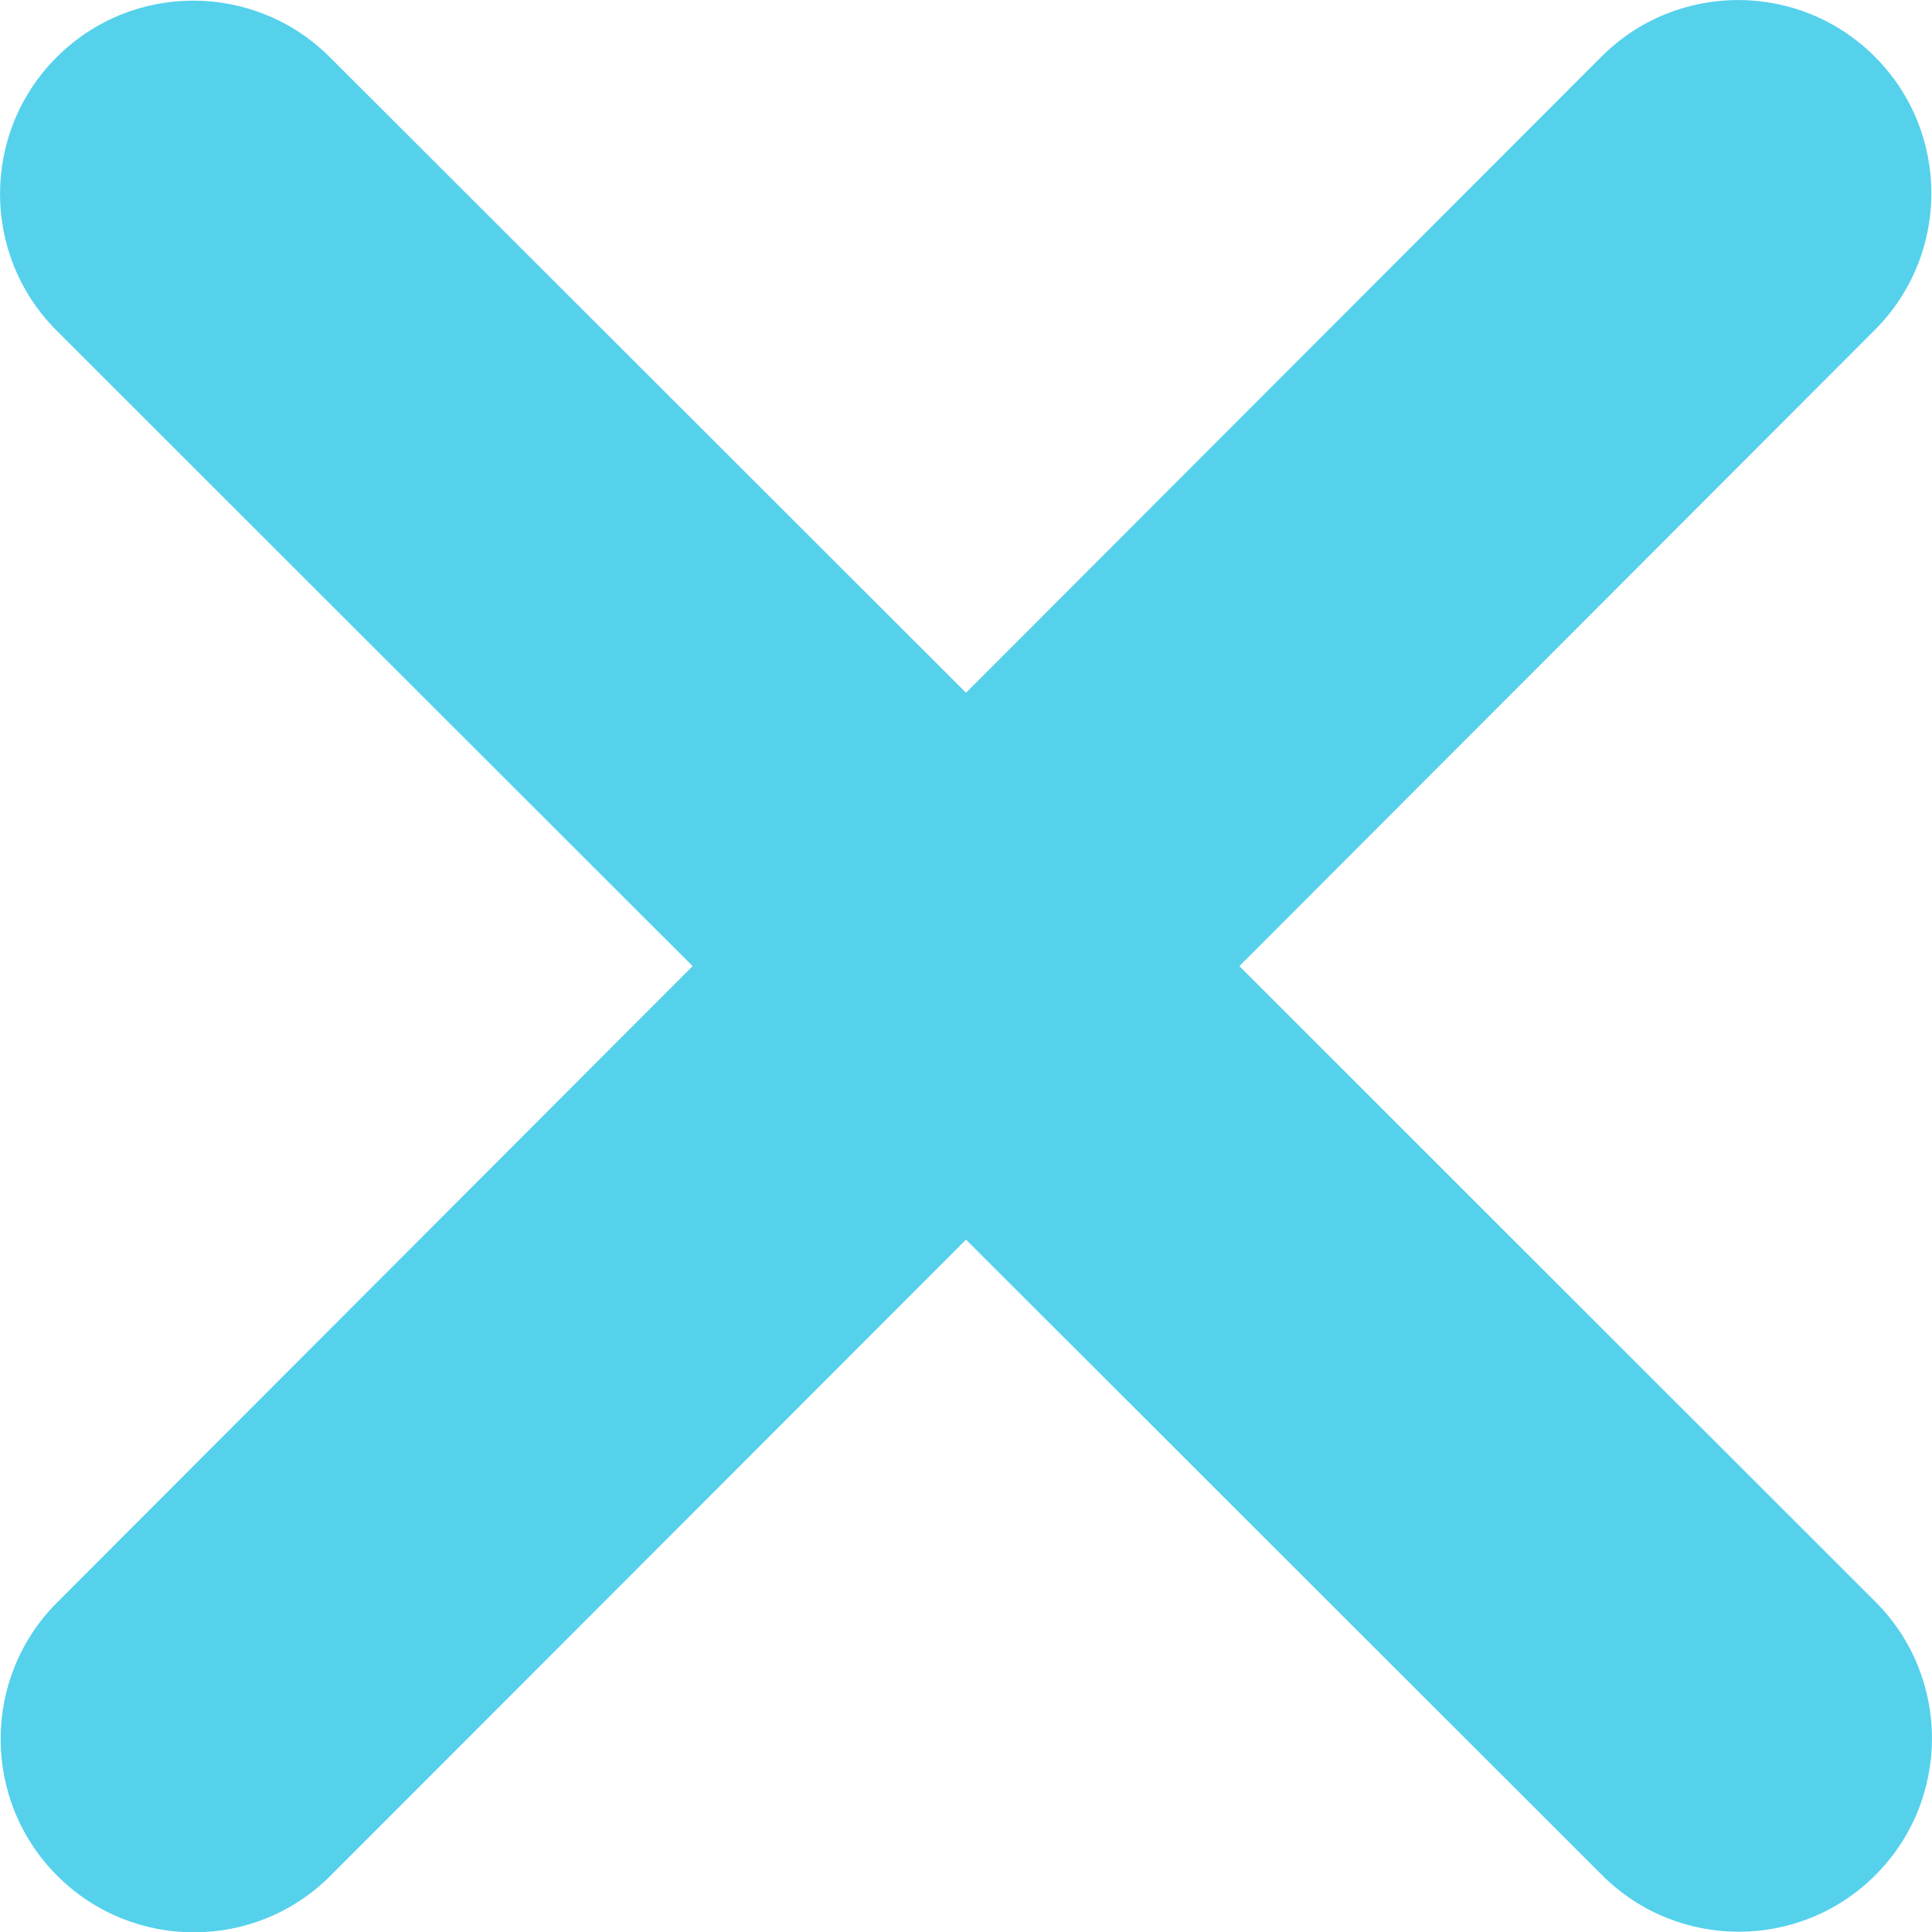
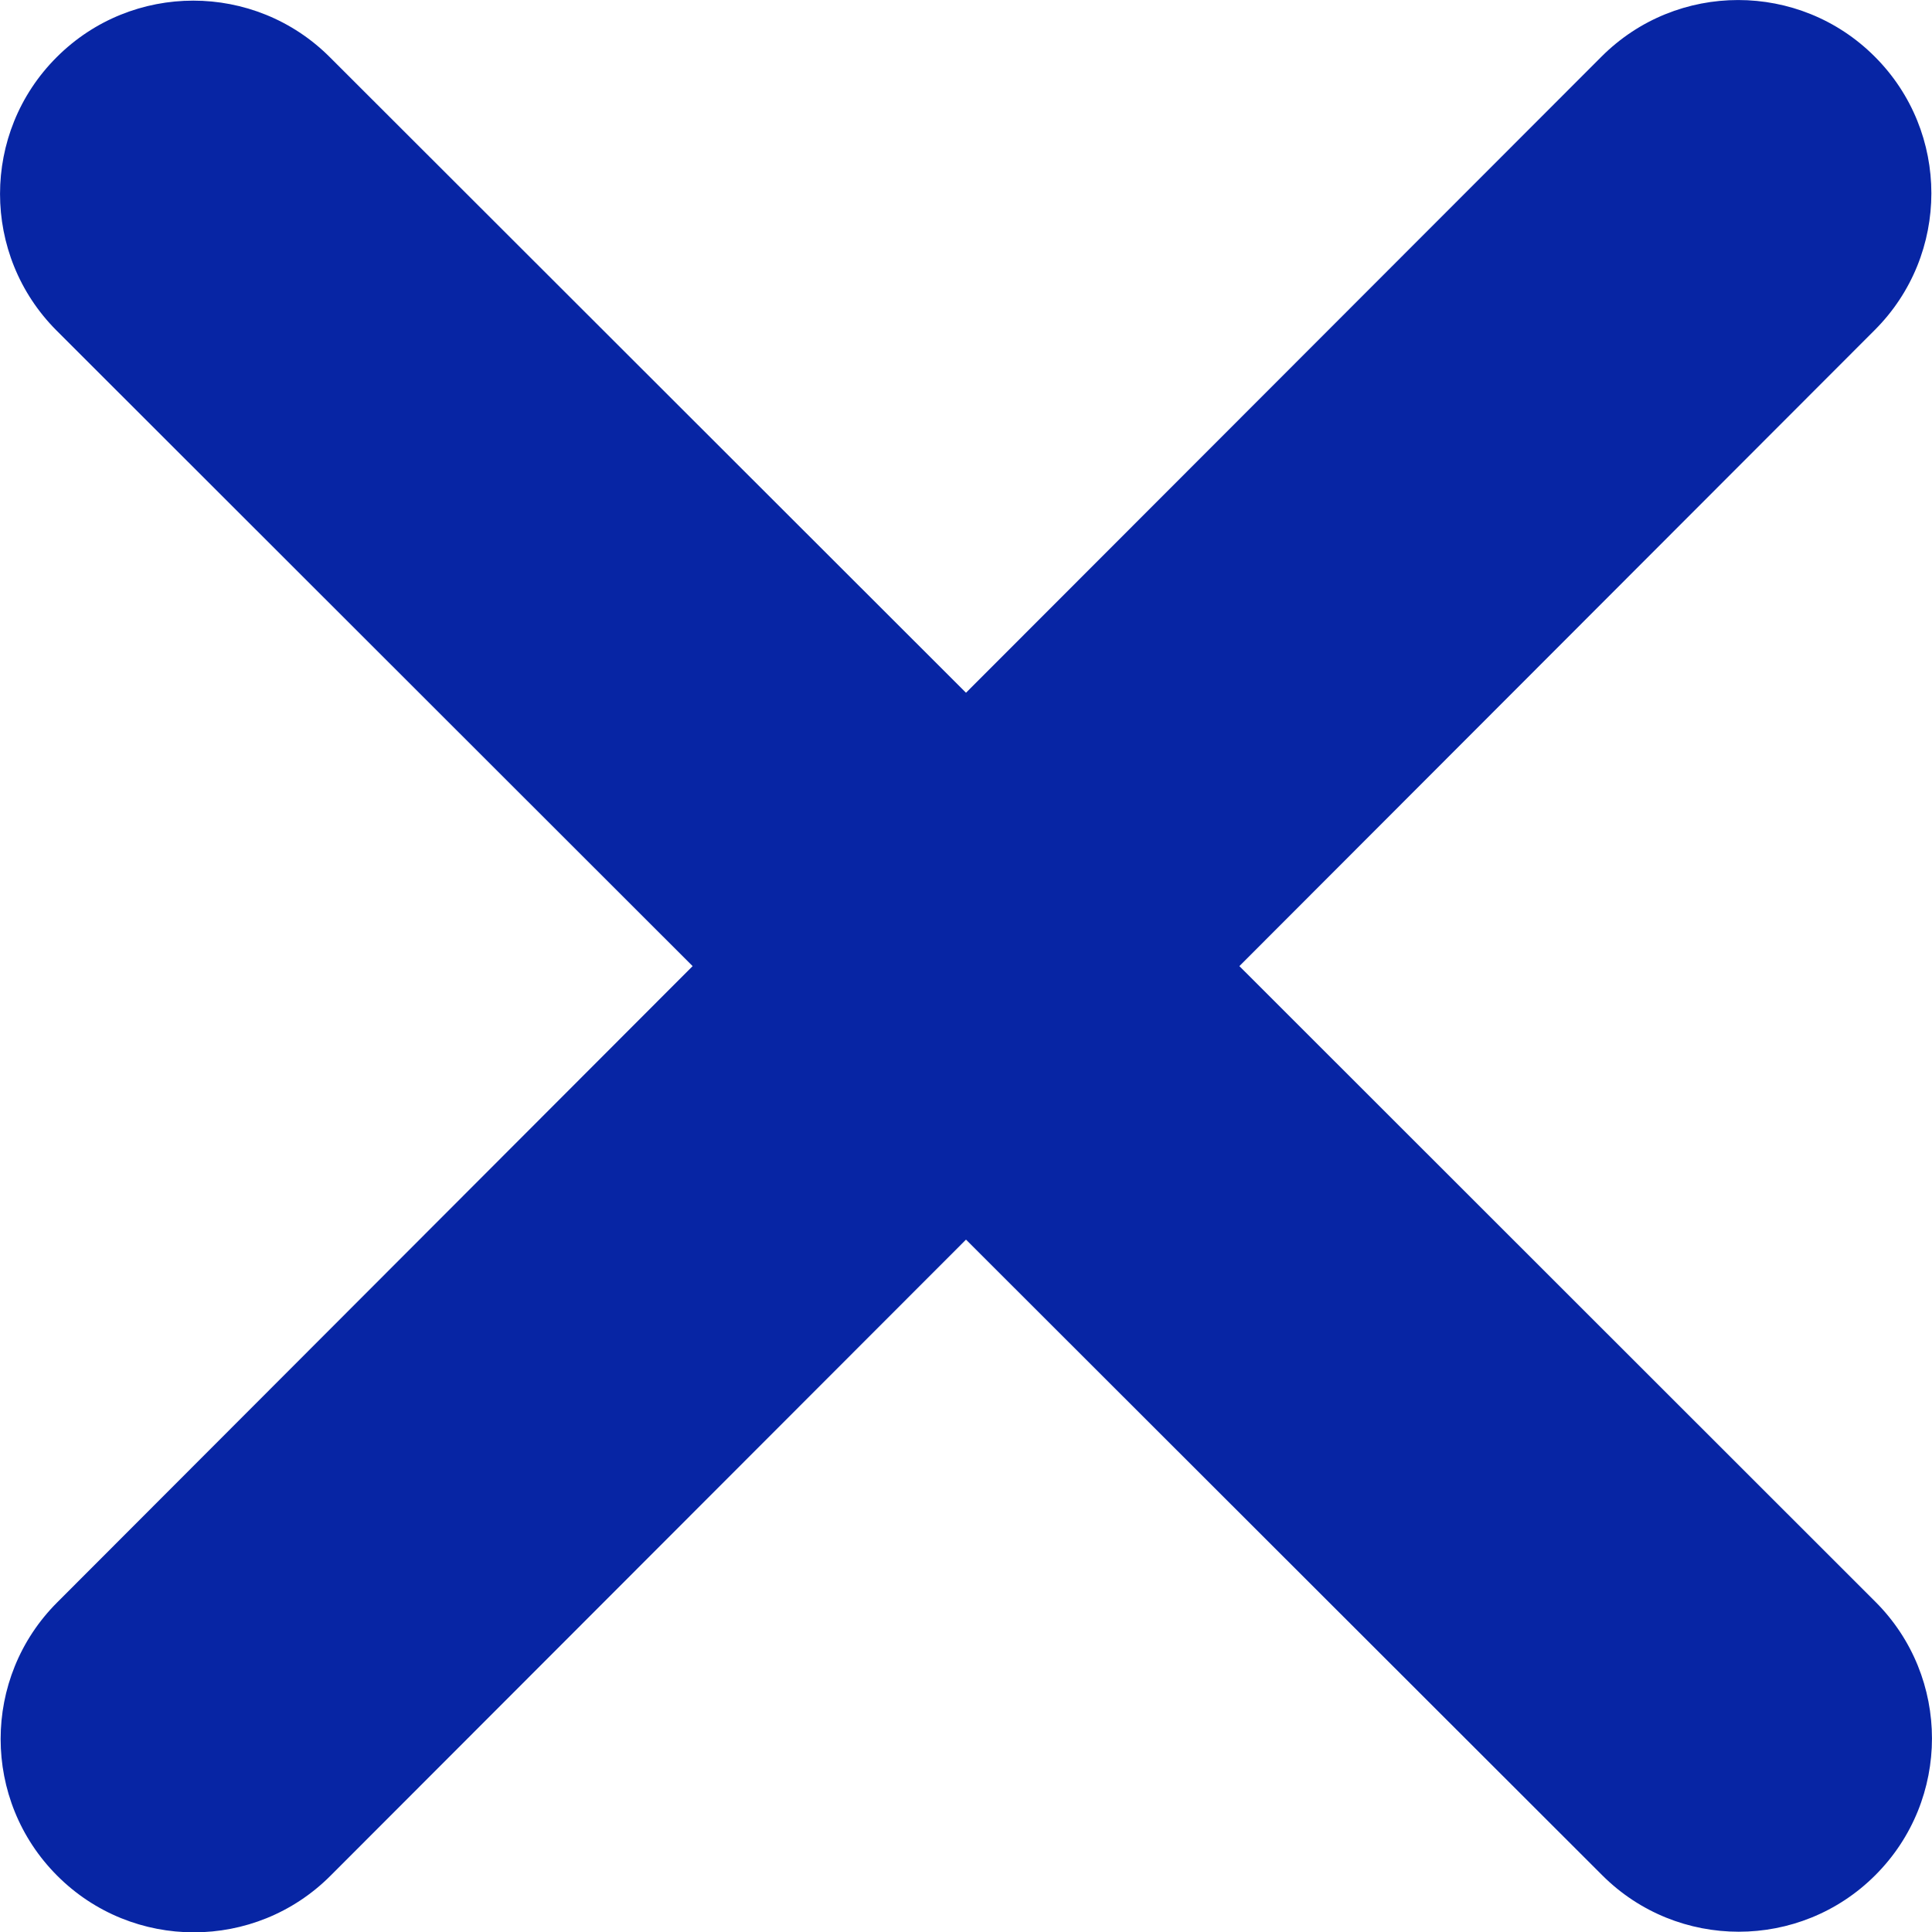
<svg xmlns="http://www.w3.org/2000/svg" viewBox="0 0 16 16">
-   <path d="M 15.526 2.733 C 16.151 2.108 16.151 1.093 15.526 0.469 C 14.902 -0.156 13.887 -0.156 13.263 0.469 L 8 5.737 L 2.732 0.474 C 2.108 -0.151 1.093 -0.151 0.469 0.474 C -0.156 1.098 -0.156 2.113 0.469 2.738 L 5.736 8.001 L 0.474 13.27 C -0.151 13.894 -0.151 14.909 0.474 15.534 C 1.098 16.159 2.113 16.159 2.737 15.534 L 8 10.266 L 13.268 15.529 C 13.892 16.154 14.907 16.154 15.531 15.529 C 16.156 14.904 16.156 13.889 15.531 13.265 L 10.264 8.001 L 15.526 2.733 Z" style="fill: rgb(85, 209, 236);" />
+   <path d="M 15.526 2.733 C 16.151 2.108 16.151 1.093 15.526 0.469 C 14.902 -0.156 13.887 -0.156 13.263 0.469 L 8 5.737 L 2.732 0.474 C 2.108 -0.151 1.093 -0.151 0.469 0.474 C -0.156 1.098 -0.156 2.113 0.469 2.738 L 5.736 8.001 L 0.474 13.27 C -0.151 13.894 -0.151 14.909 0.474 15.534 C 1.098 16.159 2.113 16.159 2.737 15.534 L 8 10.266 L 13.268 15.529 C 13.892 16.154 14.907 16.154 15.531 15.529 C 16.156 14.904 16.156 13.889 15.531 13.265 L 10.264 8.001 L 15.526 2.733 Z" style="fill: rgb(7, 37, 164);" />
</svg>
